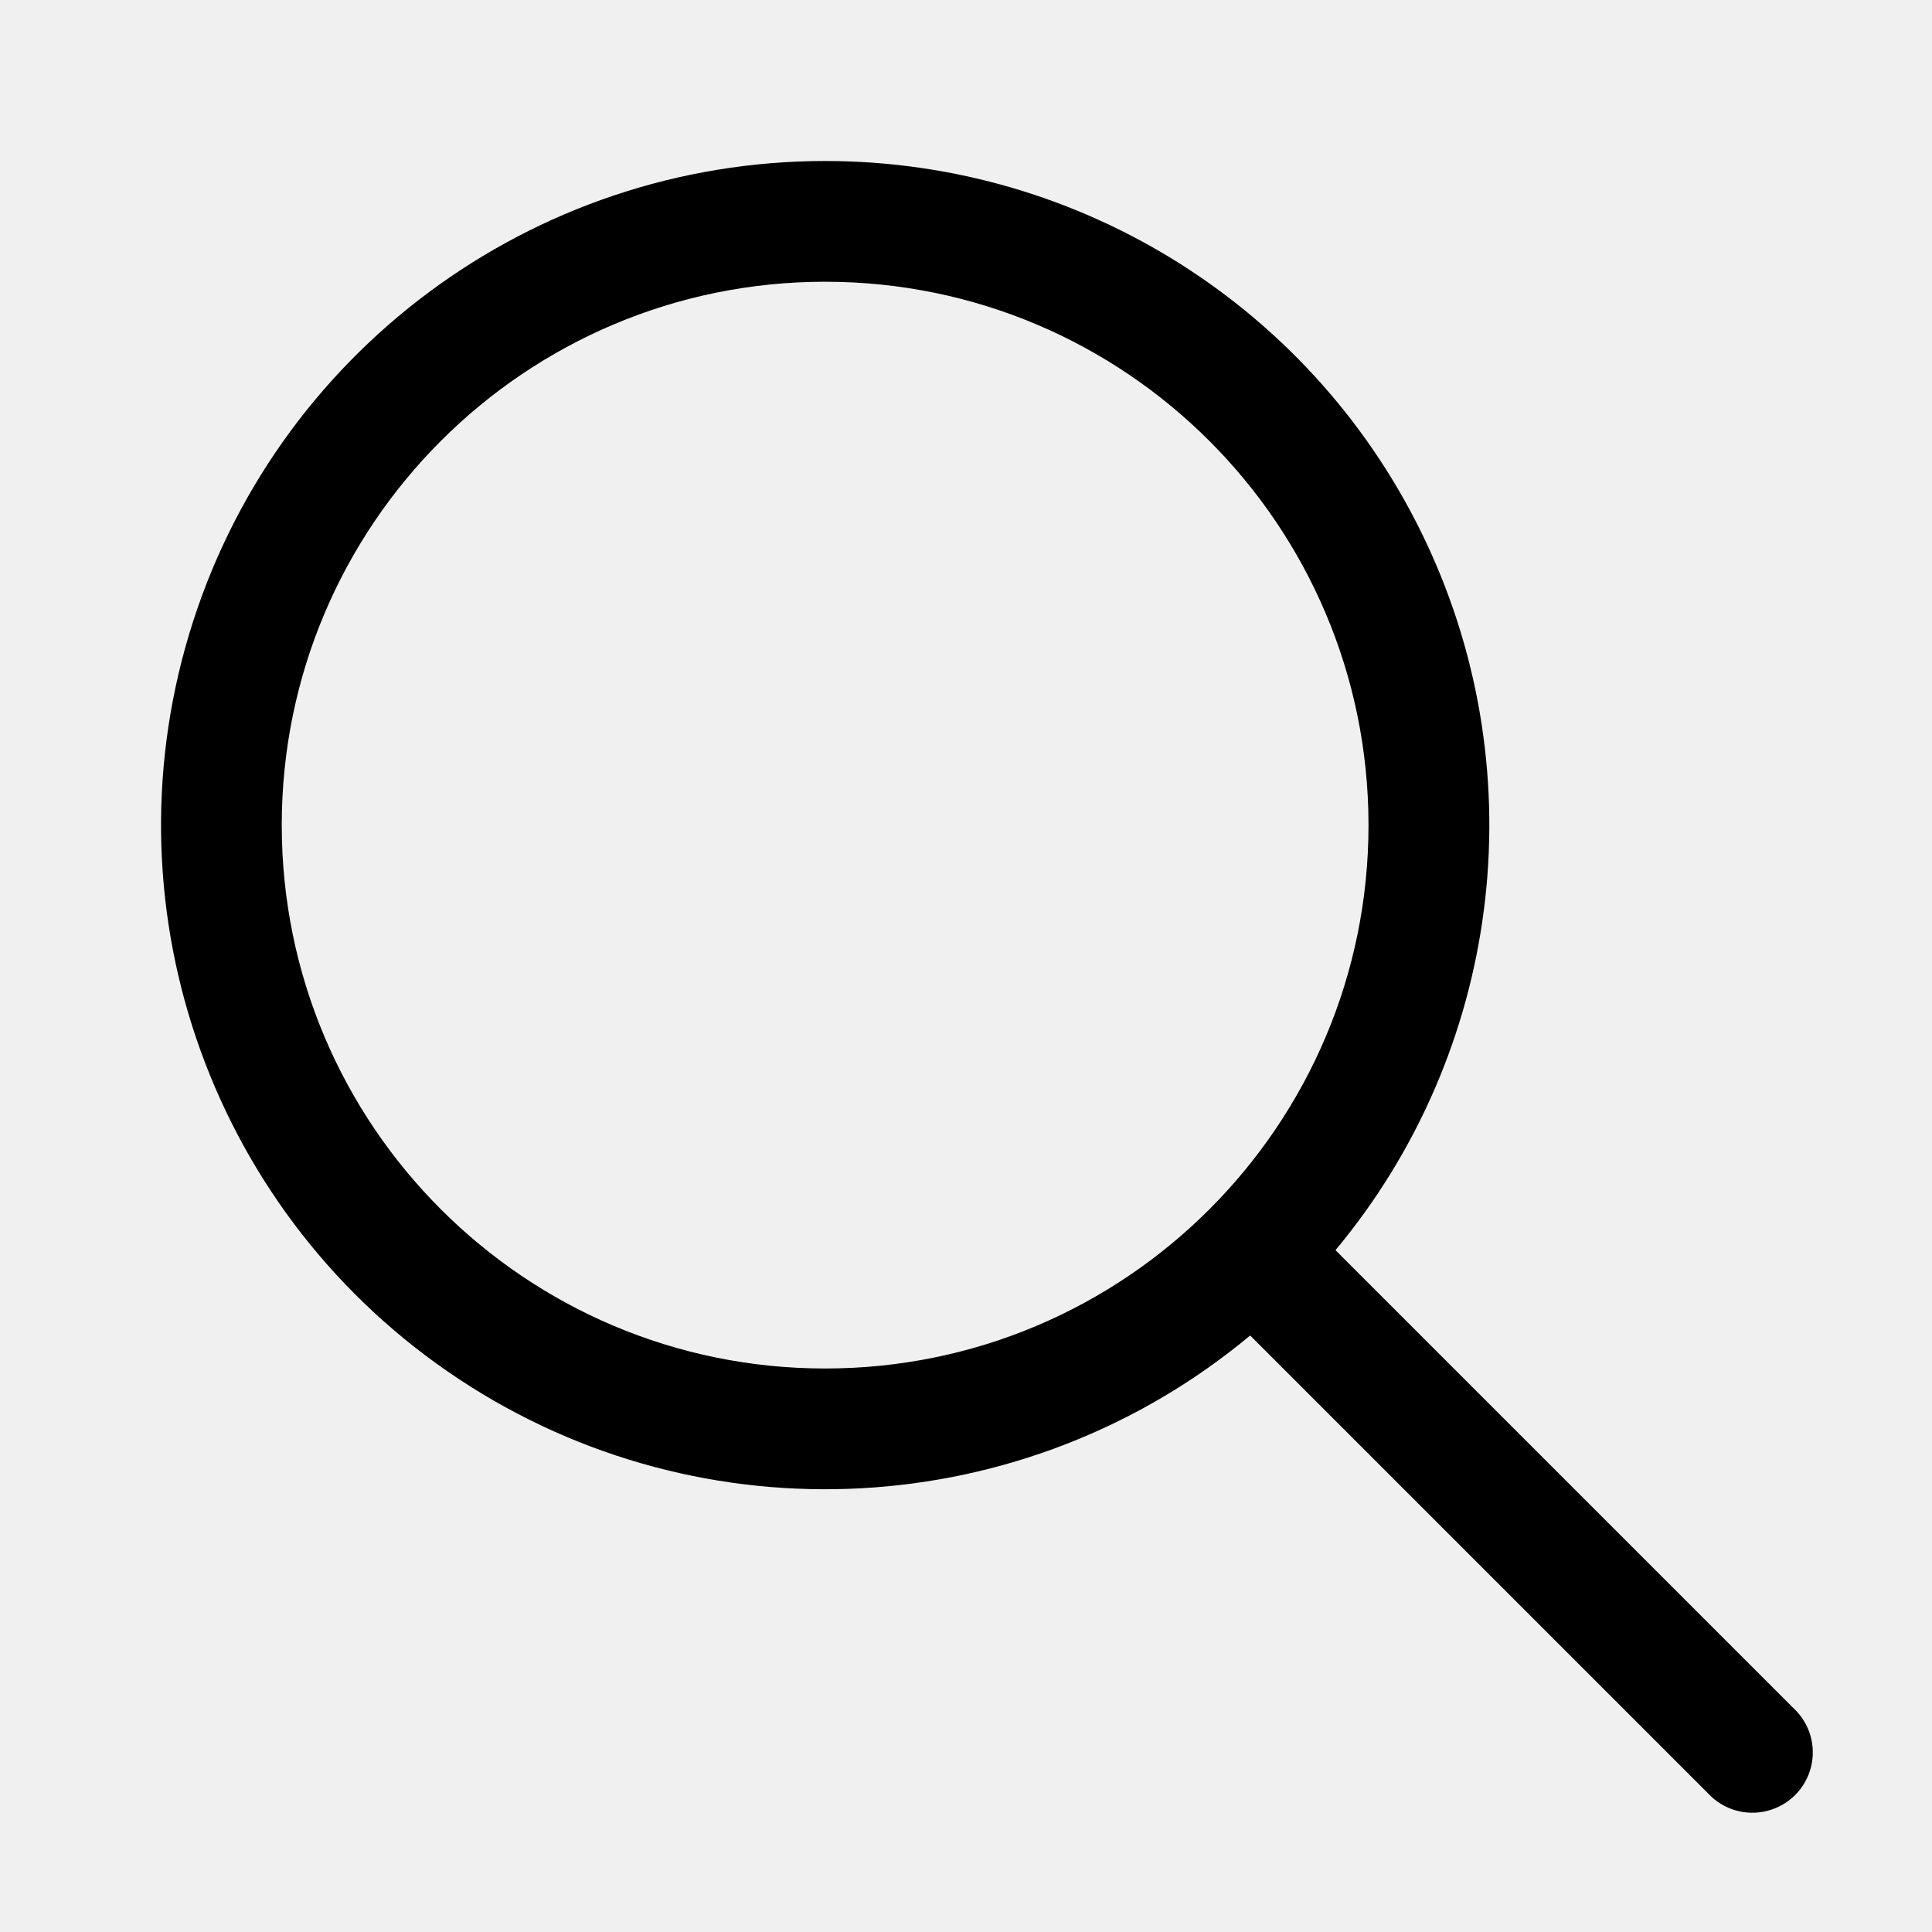
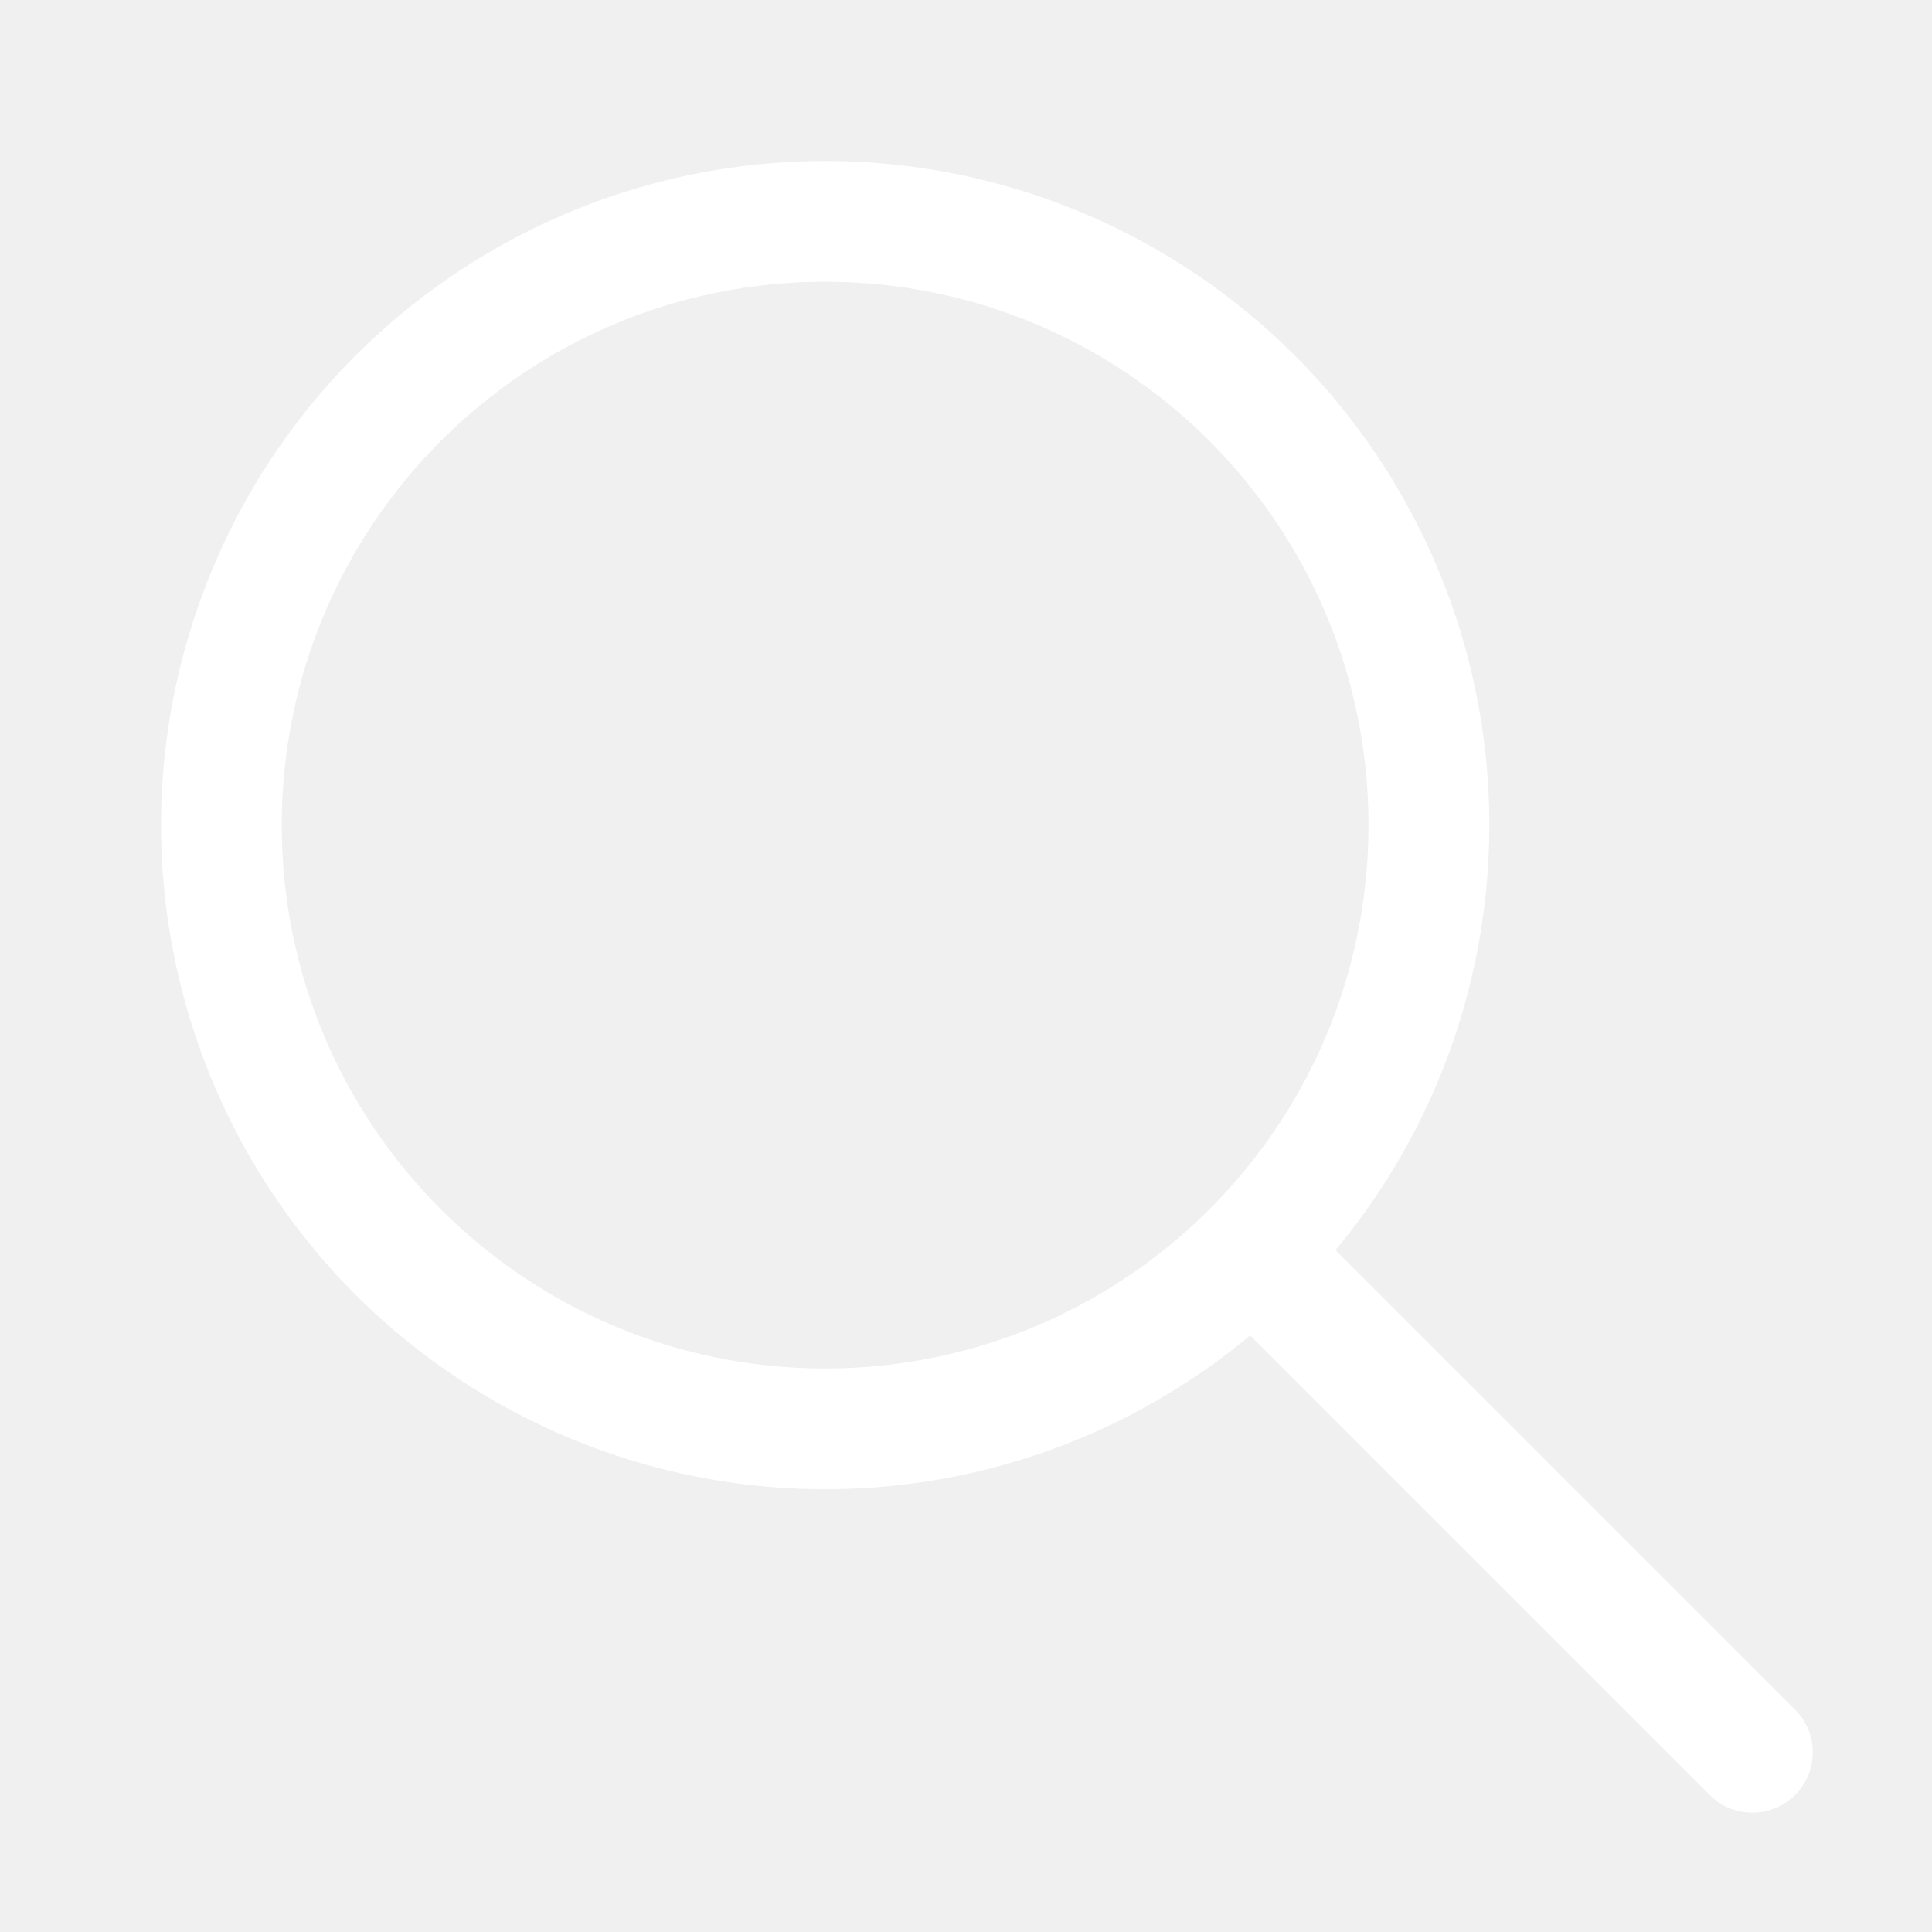
- <svg xmlns="http://www.w3.org/2000/svg" width="24" height="24" viewBox="0 0 24 24">
+ <svg xmlns="http://www.w3.org/2000/svg" width="24" height="24" viewBox="0 0 24 24" fill="white">
  <path d="M10.25 2a8.25 8.25 0 0 1 6.34 13.53l5.69 5.69a.749.749 0 0 1-.326 1.275.749.749 0 0 1-.734-.215l-5.69-5.69A8.25 8.25 0 1 1 10.25 2ZM3.5 10.25a6.75 6.75 0 1 0 13.5 0 6.75 6.75 0 0 0-13.5 0Z" />
</svg>
